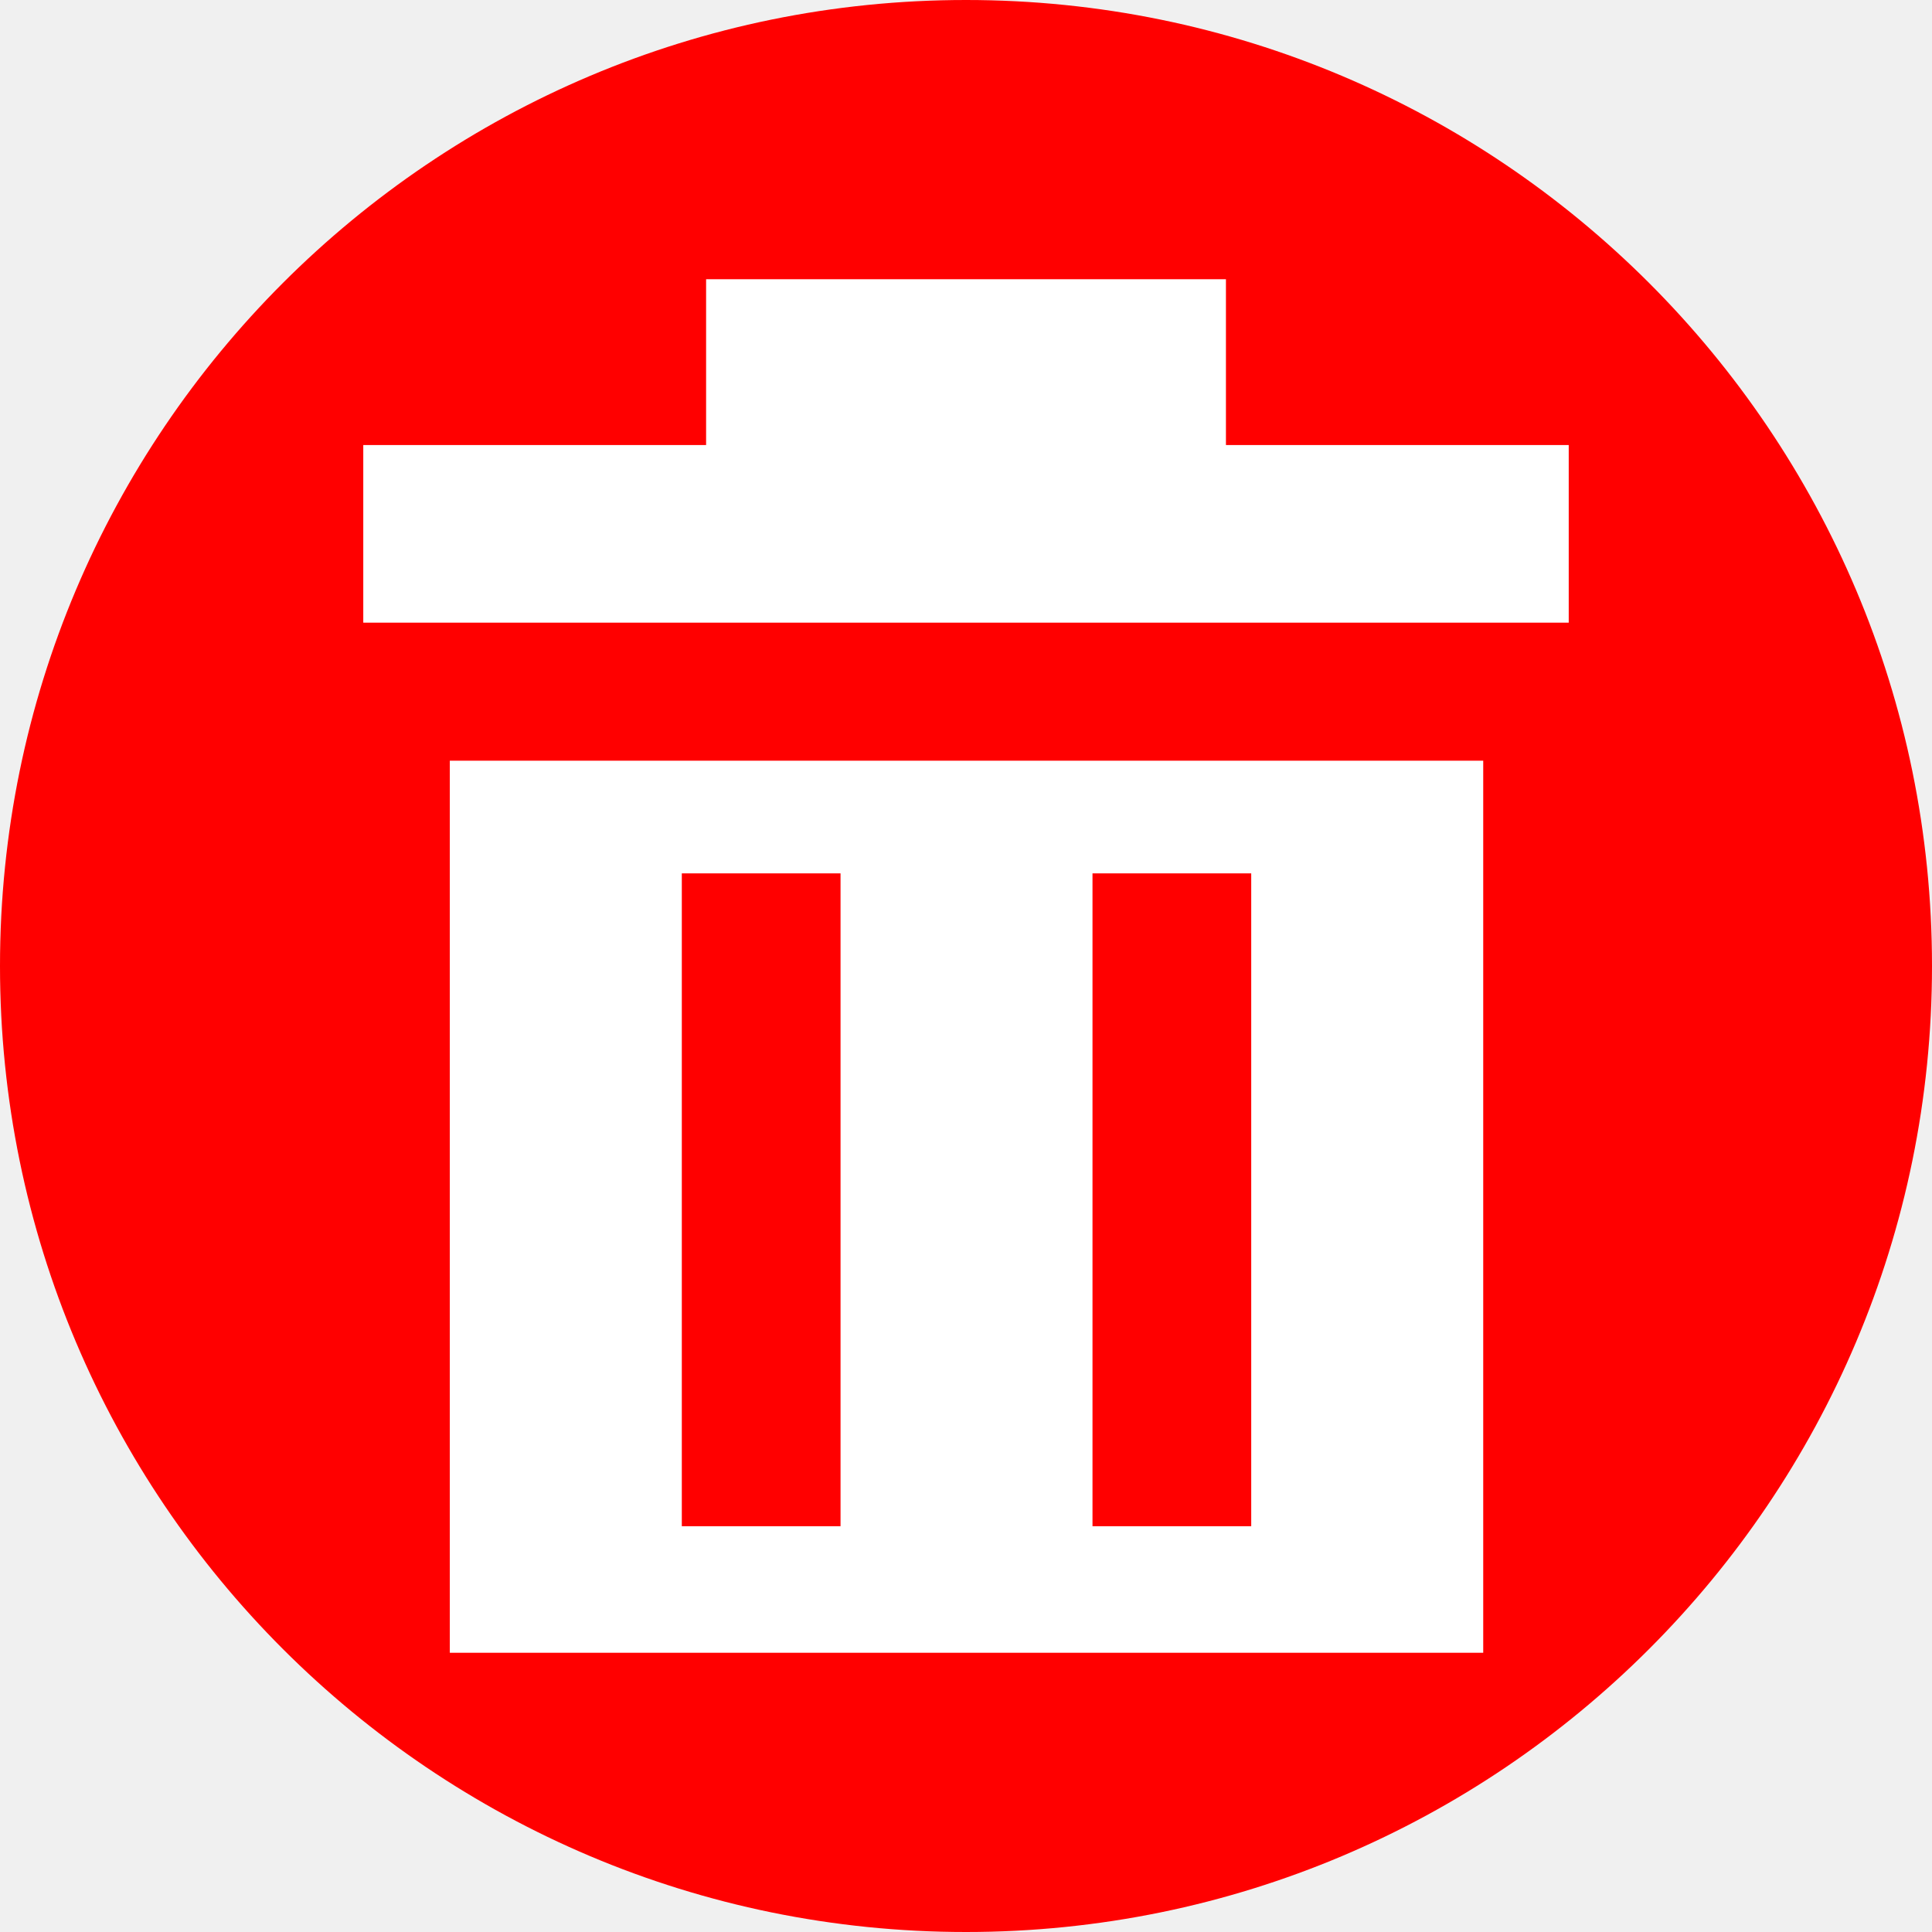
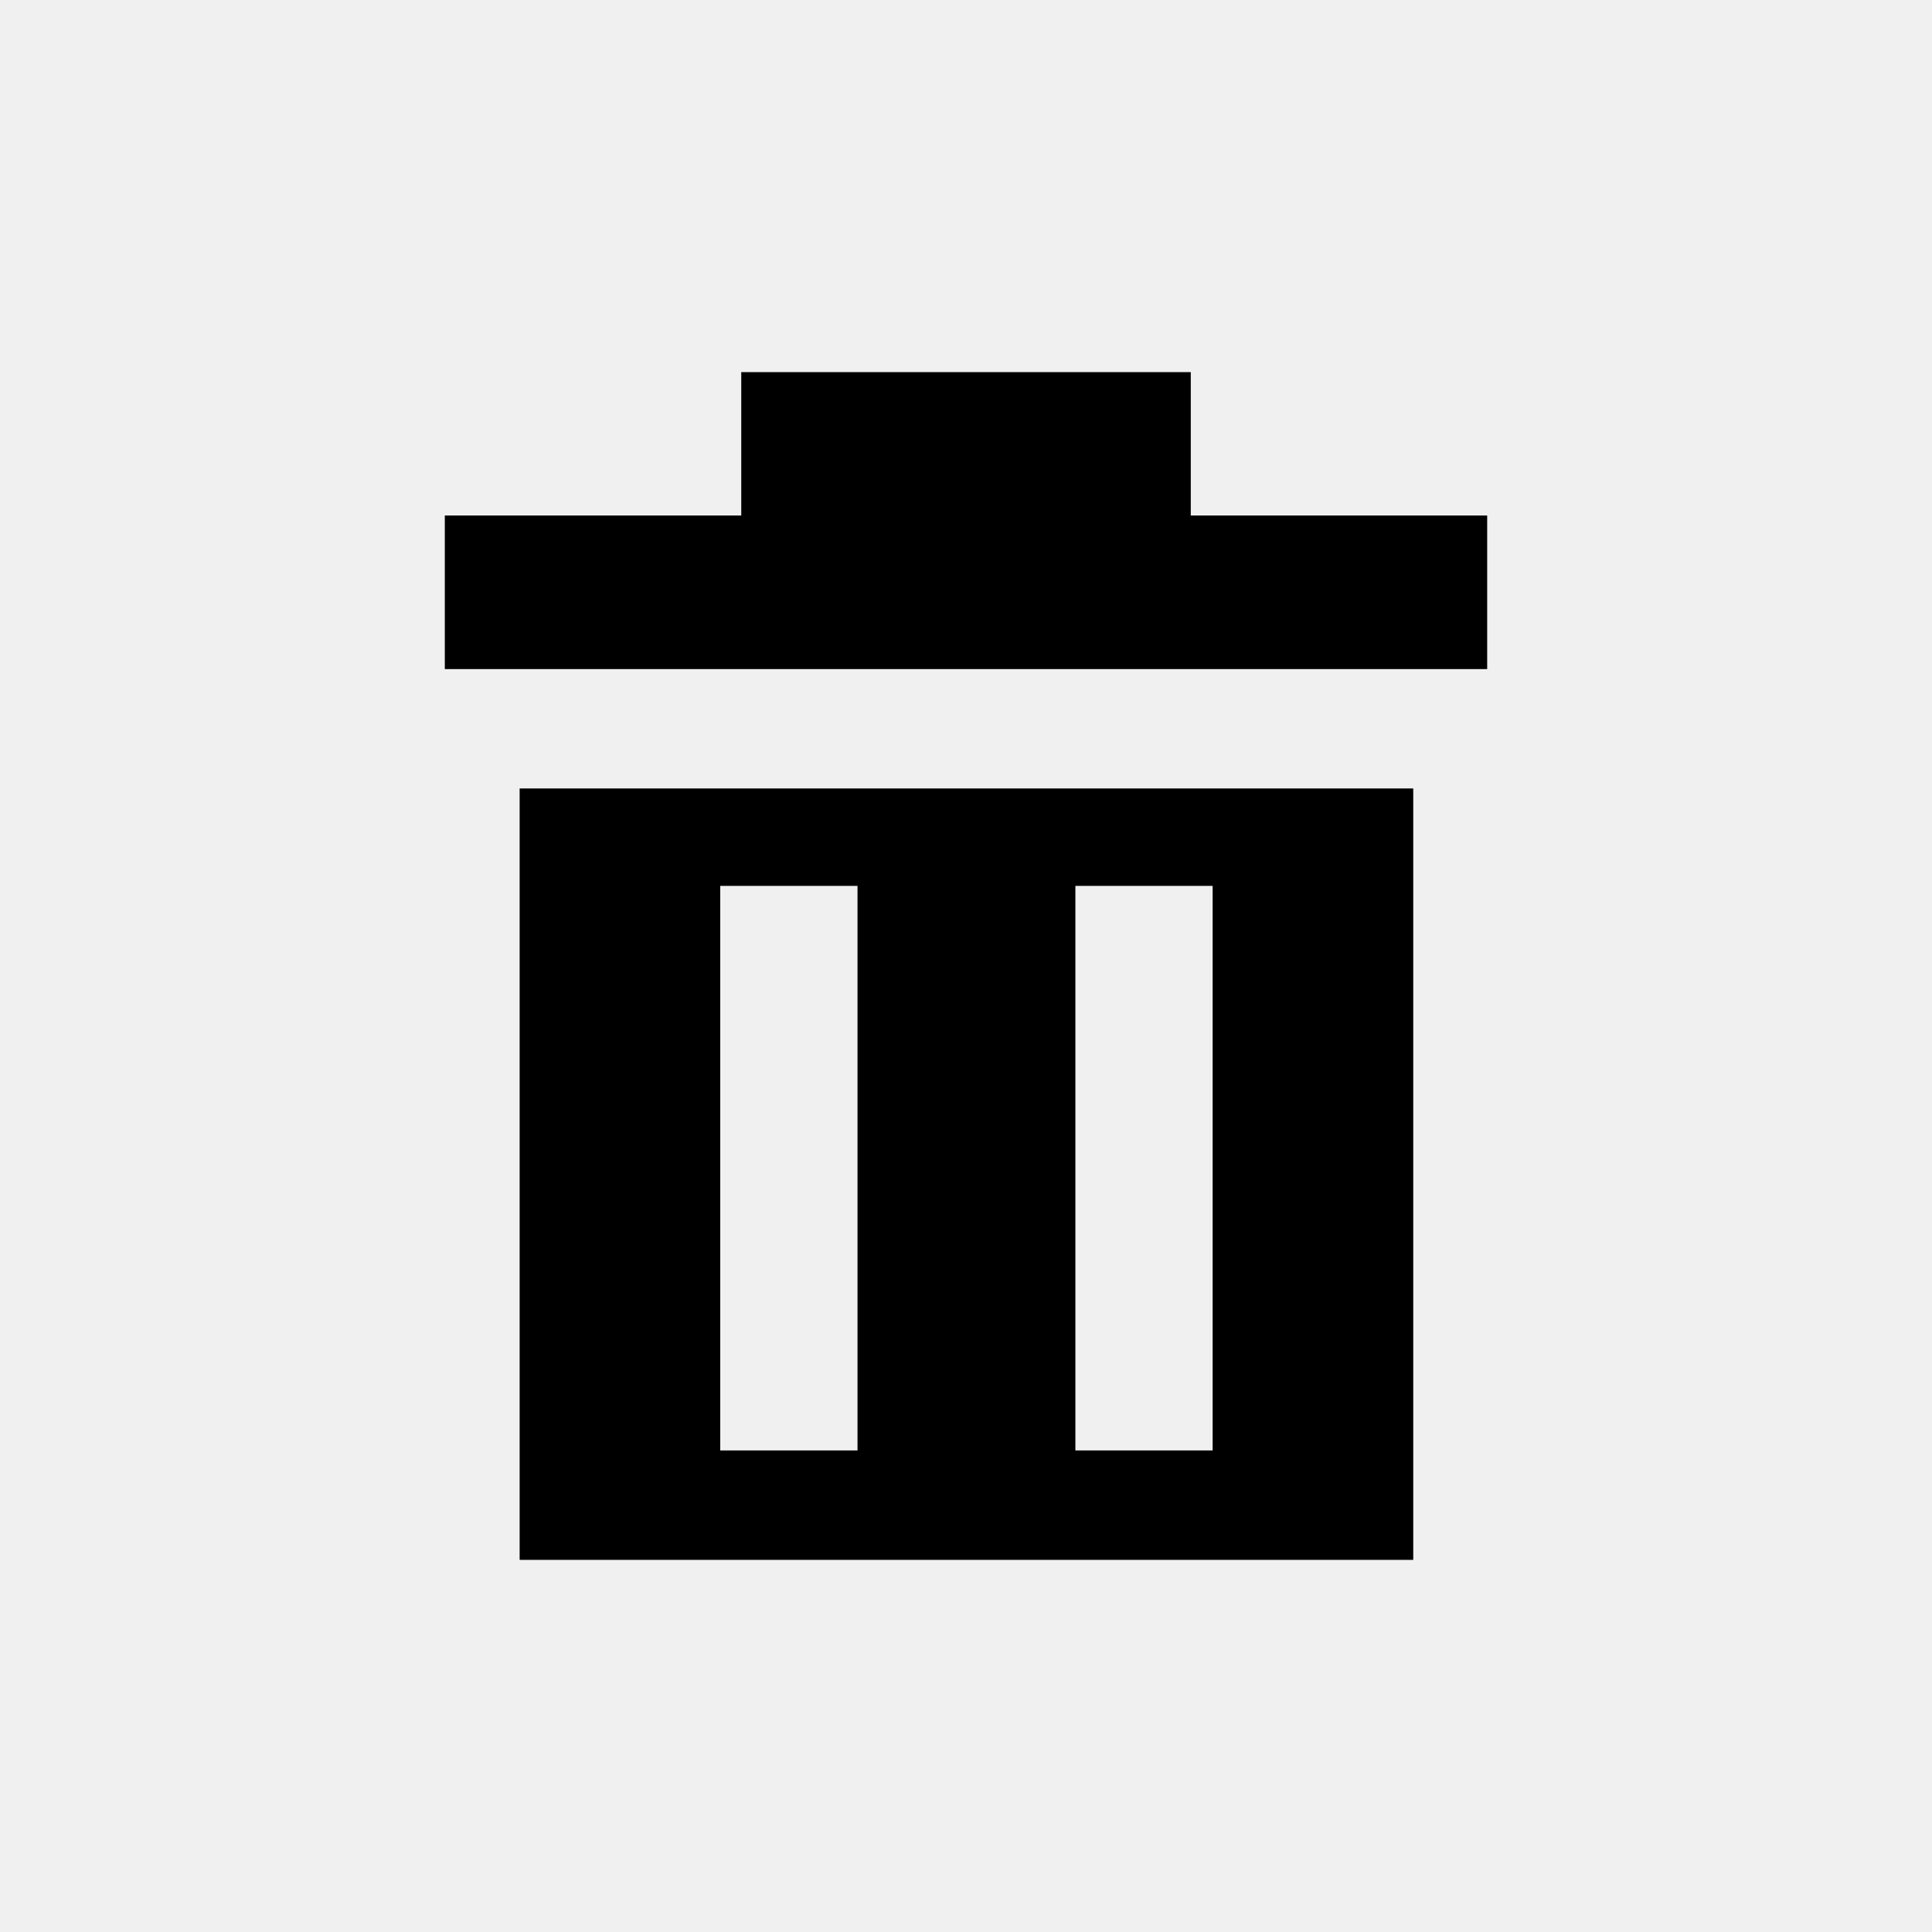
- <svg xmlns="http://www.w3.org/2000/svg" height="256" width="256" viewBox="0 0 256 256">
-   <g>
-     <ellipse cy="128" cx="128" ry="128" rx="128" fill="#FF0000" />
-     <path id="path1" transform="rotate(0,128,128) translate(48.13613,37) scale(5.6875,5.6875)  " fill="#FFFFFF" d="M16.989,13.842L16.989,29.052 20.687,29.052 20.687,13.842z M7.421,13.842L7.421,29.052 11.119,29.052 11.119,13.842z M2.016,11.217L26.092,11.217 26.092,32 2.016,32z M7.987,0L20.098,0 20.098,3.863 28.084,3.863 28.084,8.001 0,8.001 0,3.863 7.987,3.863z" />
-   </g>
+ <svg xmlns="http://www.w3.org/2000/svg" height="256" width="256">
+   <path d="M142.494 117.387v74.804h18.187v-74.804zm-47.057 0v74.804h18.187v-74.804zm-26.582-12.91h118.408V206.69H68.855zM98.22 49.31h59.563V68.31h39.276V88.66H58.94V68.31h39.28z" />
</svg>
